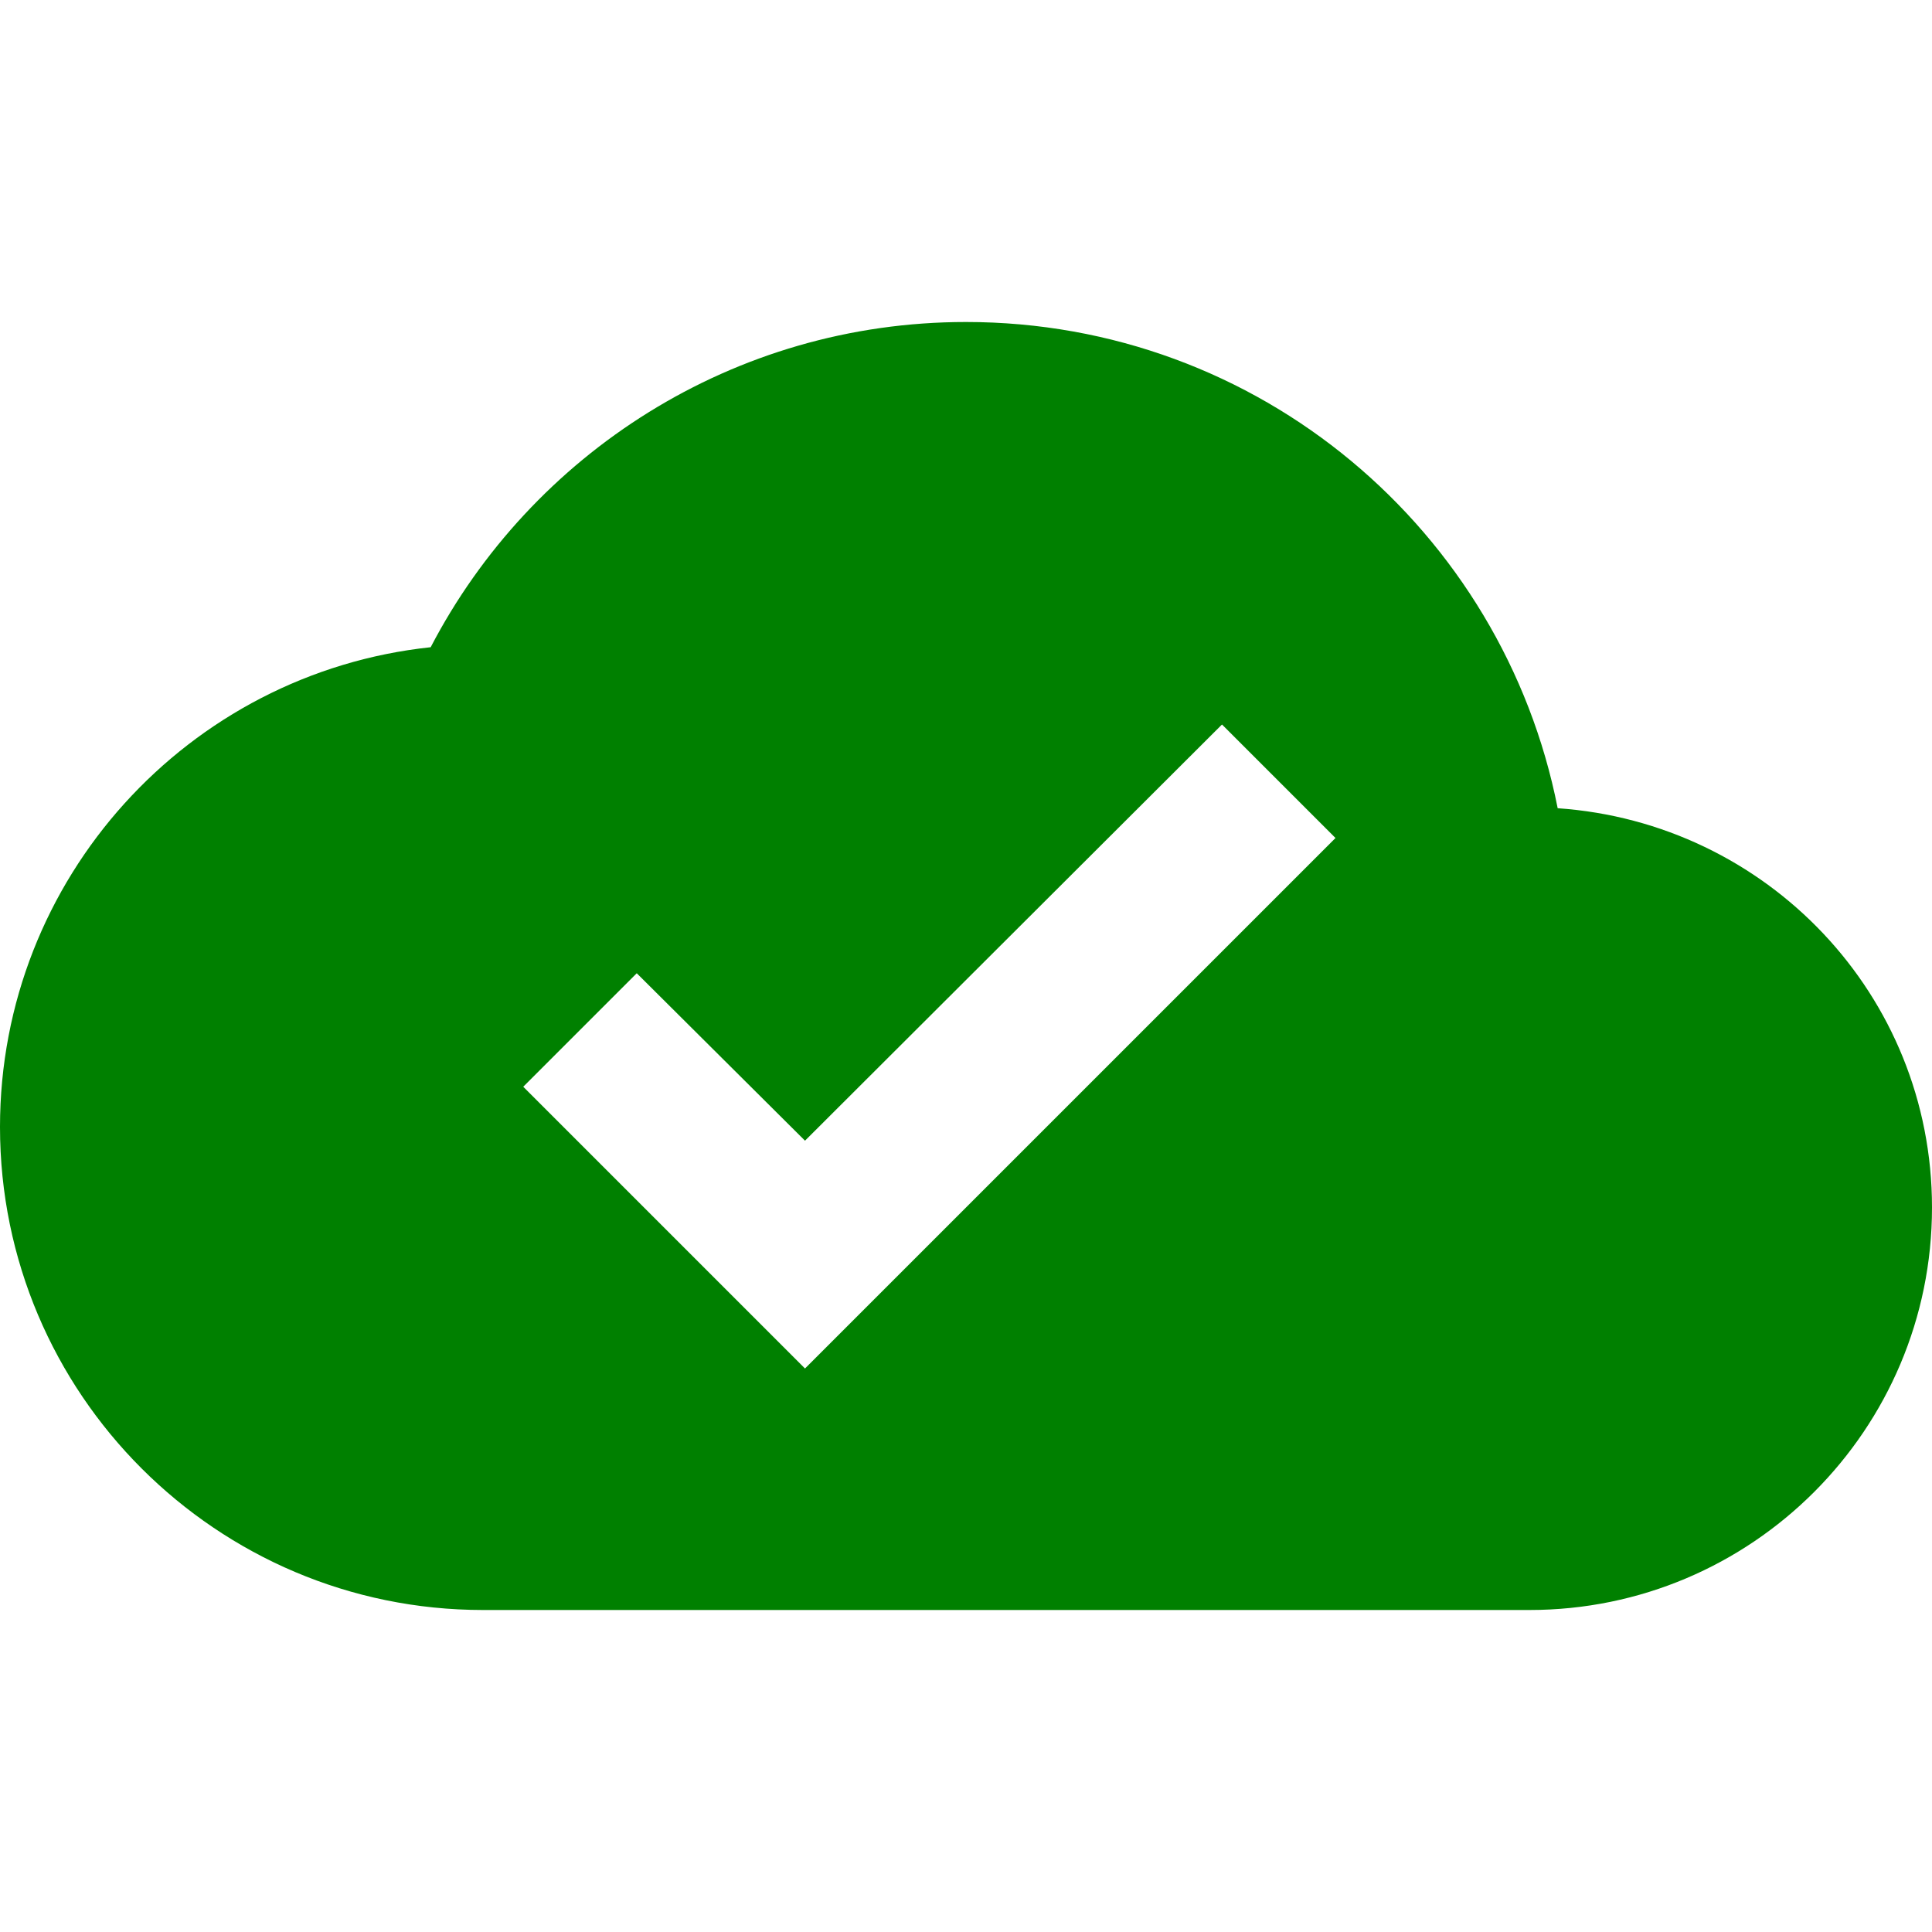
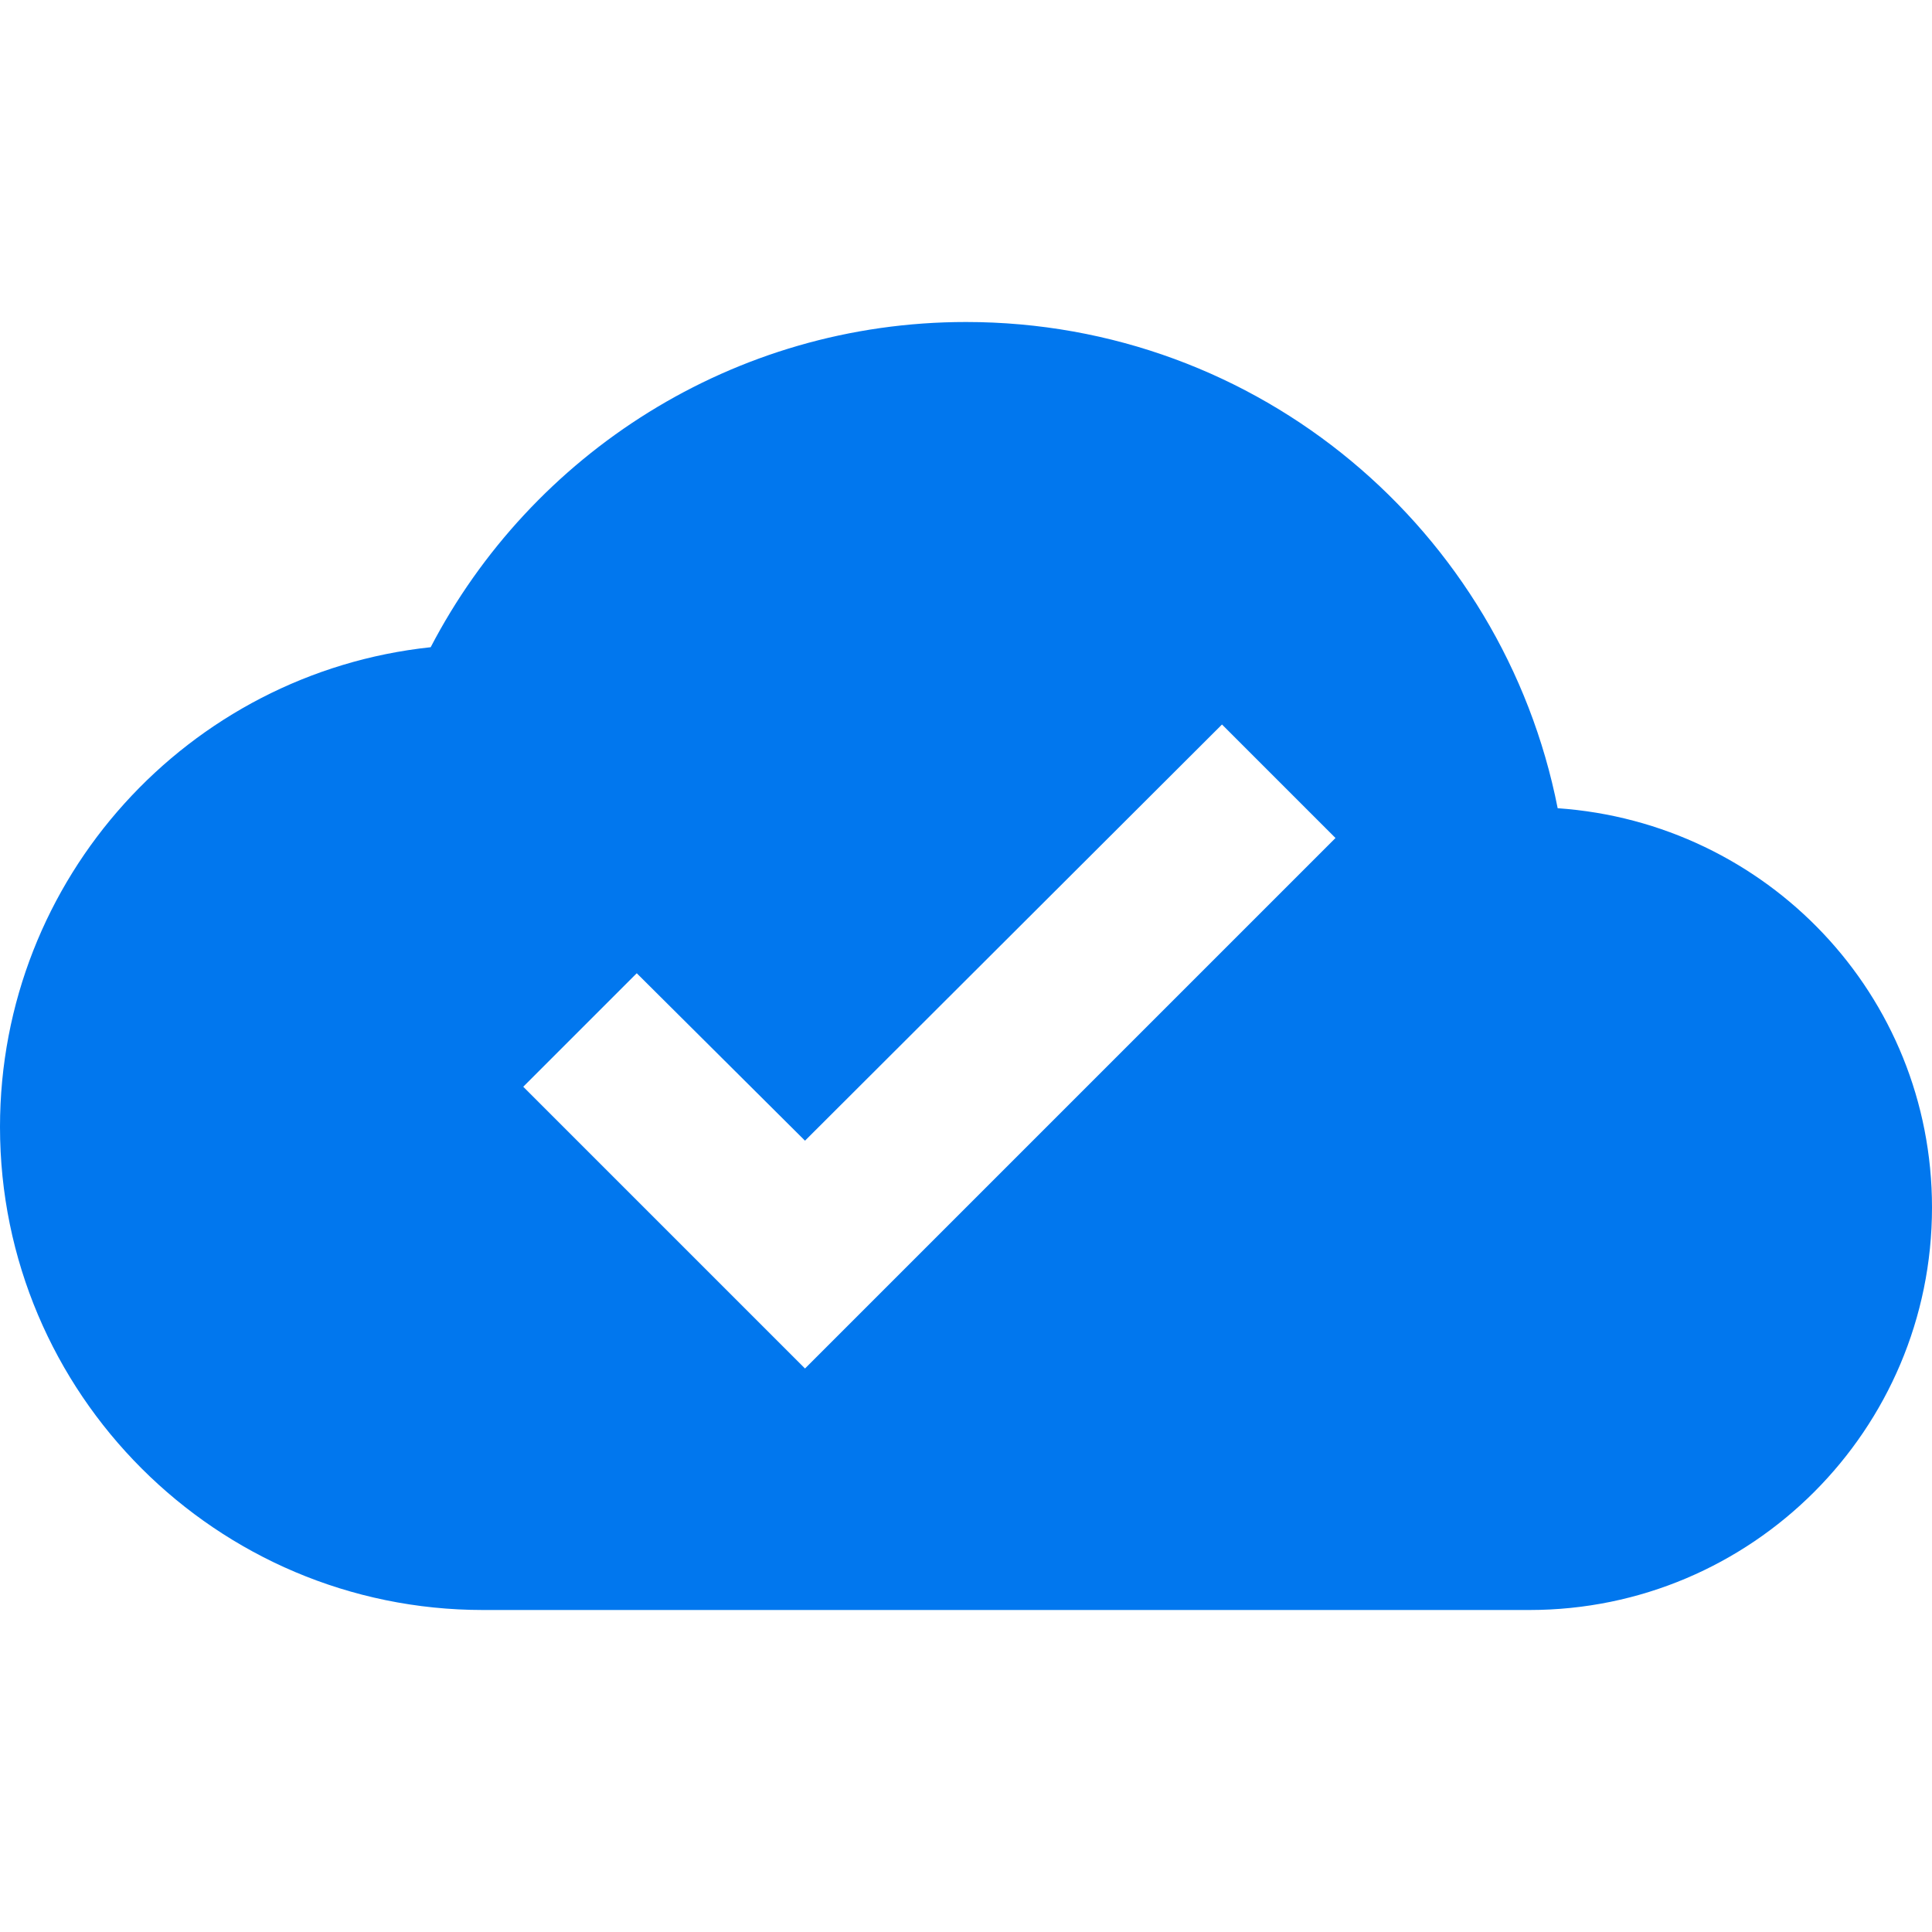
- <svg xmlns="http://www.w3.org/2000/svg" class="w-8 h-8" viewBox="0 0 24 24" fill="green">
+ <svg xmlns="http://www.w3.org/2000/svg" class="w-8 h-8" viewBox="0 0 24 24" fill="#0177ee">
  <path d="M0 0h24v24H0z" fill="none" />
  <path d="M19.35 10.04C18.67 6.59 15.64 4 12 4 9.11 4 6.6 5.64 5.35 8.04 2.34 8.36 0 10.91 0 14c0 3.31 2.69 6 6 6h13c2.76 0 5-2.24 5-5 0-2.64-2.05-4.78-4.65-4.96zM10 17l-3.5-3.5 1.41-1.41L10 14.17 15.18 9l1.41 1.41L10 17z" />
</svg>
